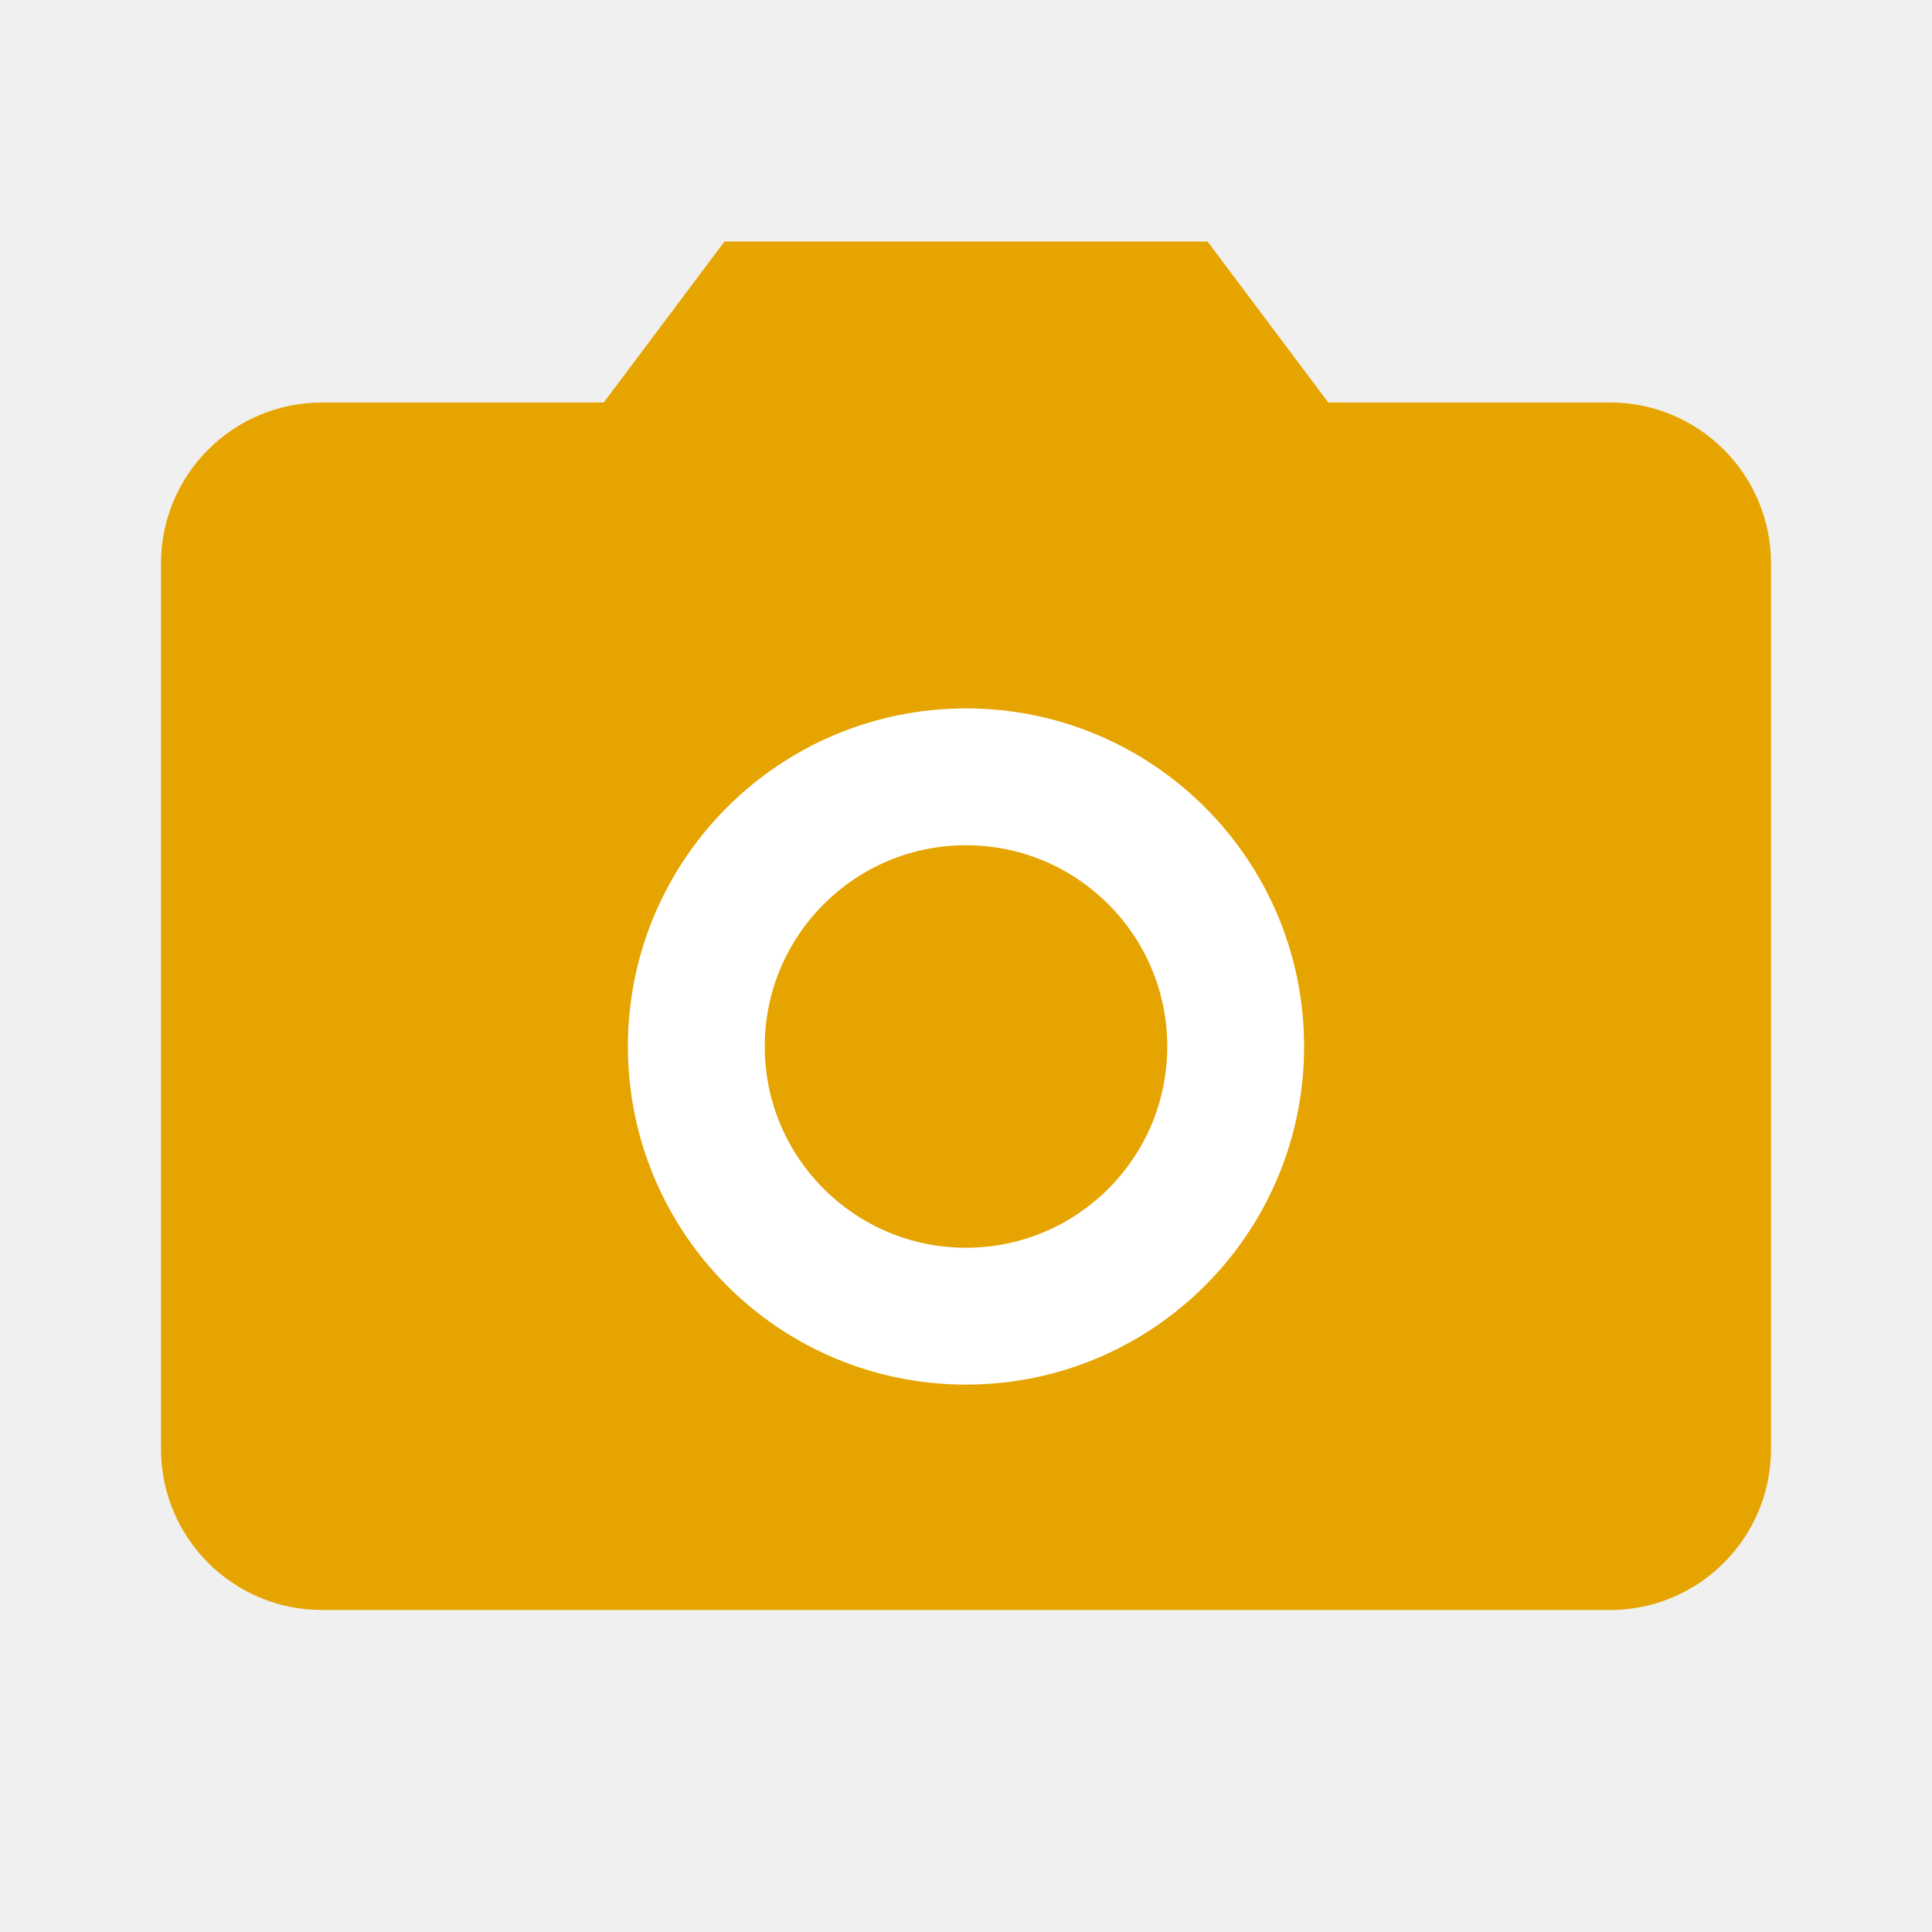
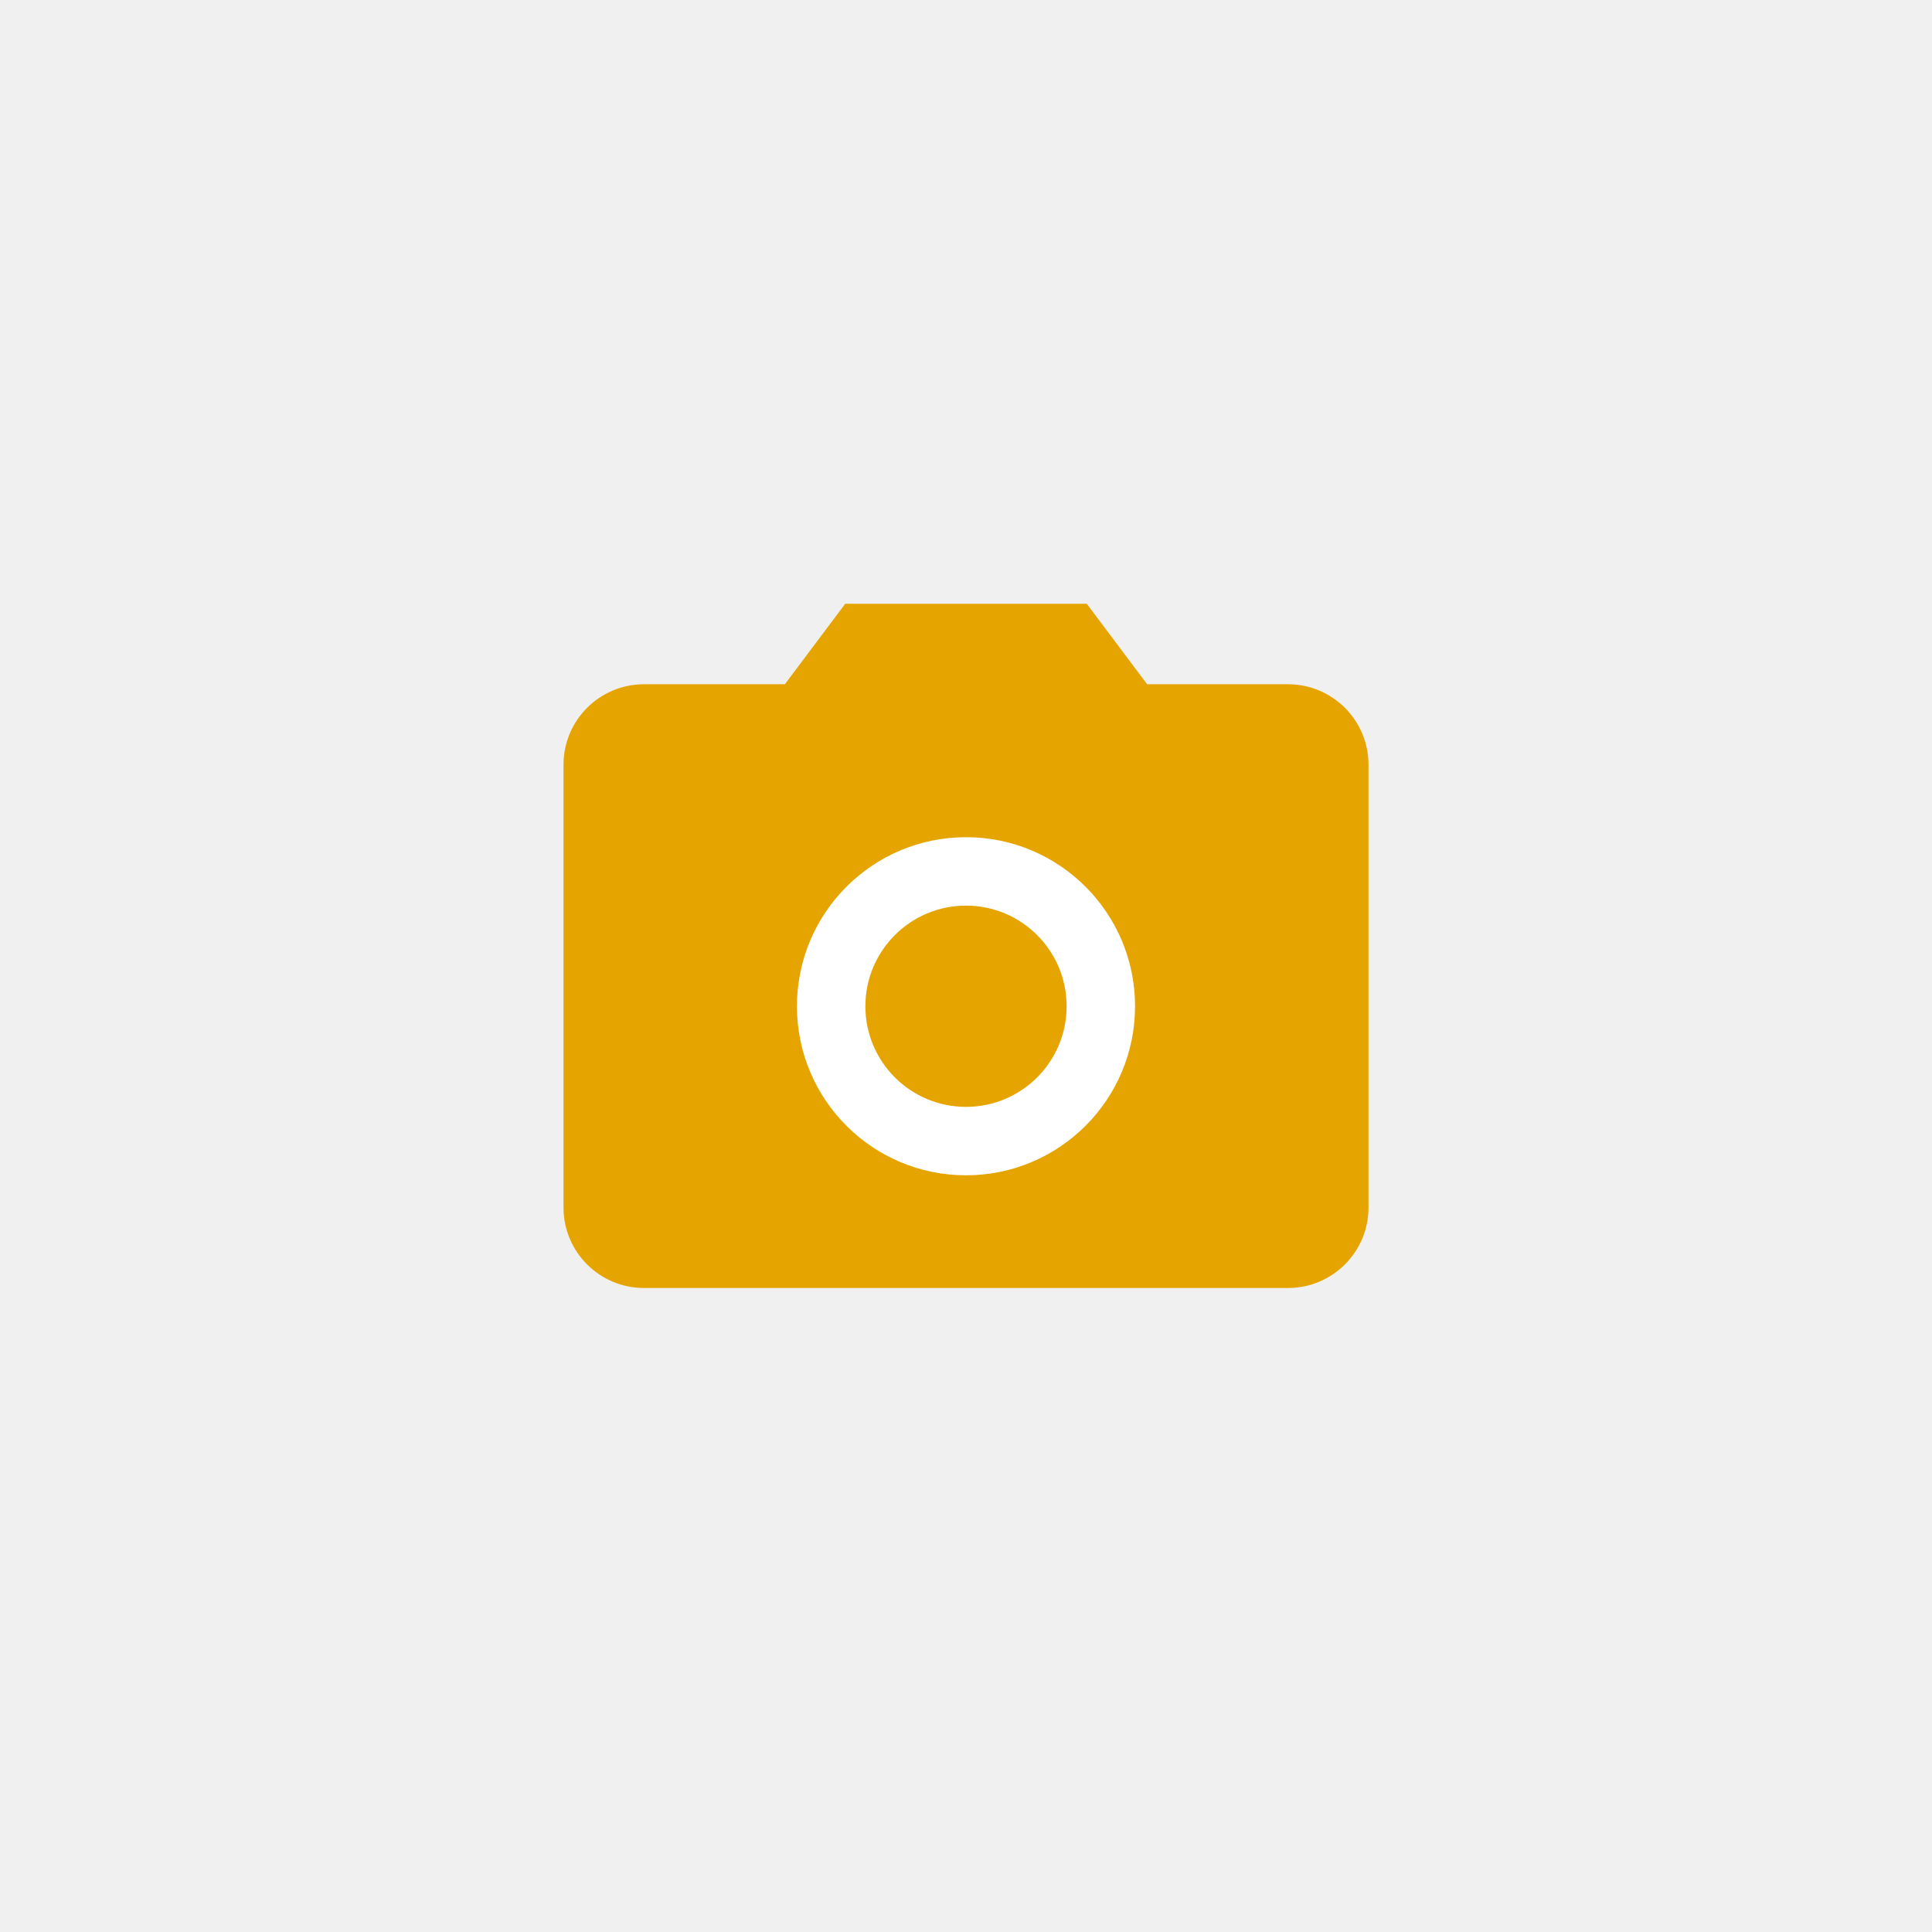
- <svg xmlns="http://www.w3.org/2000/svg" viewBox="0 0 24 24" width="24" height="24">
+ <svg xmlns="http://www.w3.org/2000/svg" viewBox="-12 -12 48 48" width="48" height="48">
  <path fill="#e6a400" d="M9 3 7.5 5H4a2 2 0 0 0-2 2v11a2 2 0 0 0 2 2h16a2 2 0 0 0 2-2V7a2 2 0 0 0-2-2h-3.5L15 3H9z" />
  <circle cx="12" cy="13" r="4.2" fill="#ffffff" />
  <circle cx="12" cy="13" r="2.5" fill="#e6a400" />
</svg>
